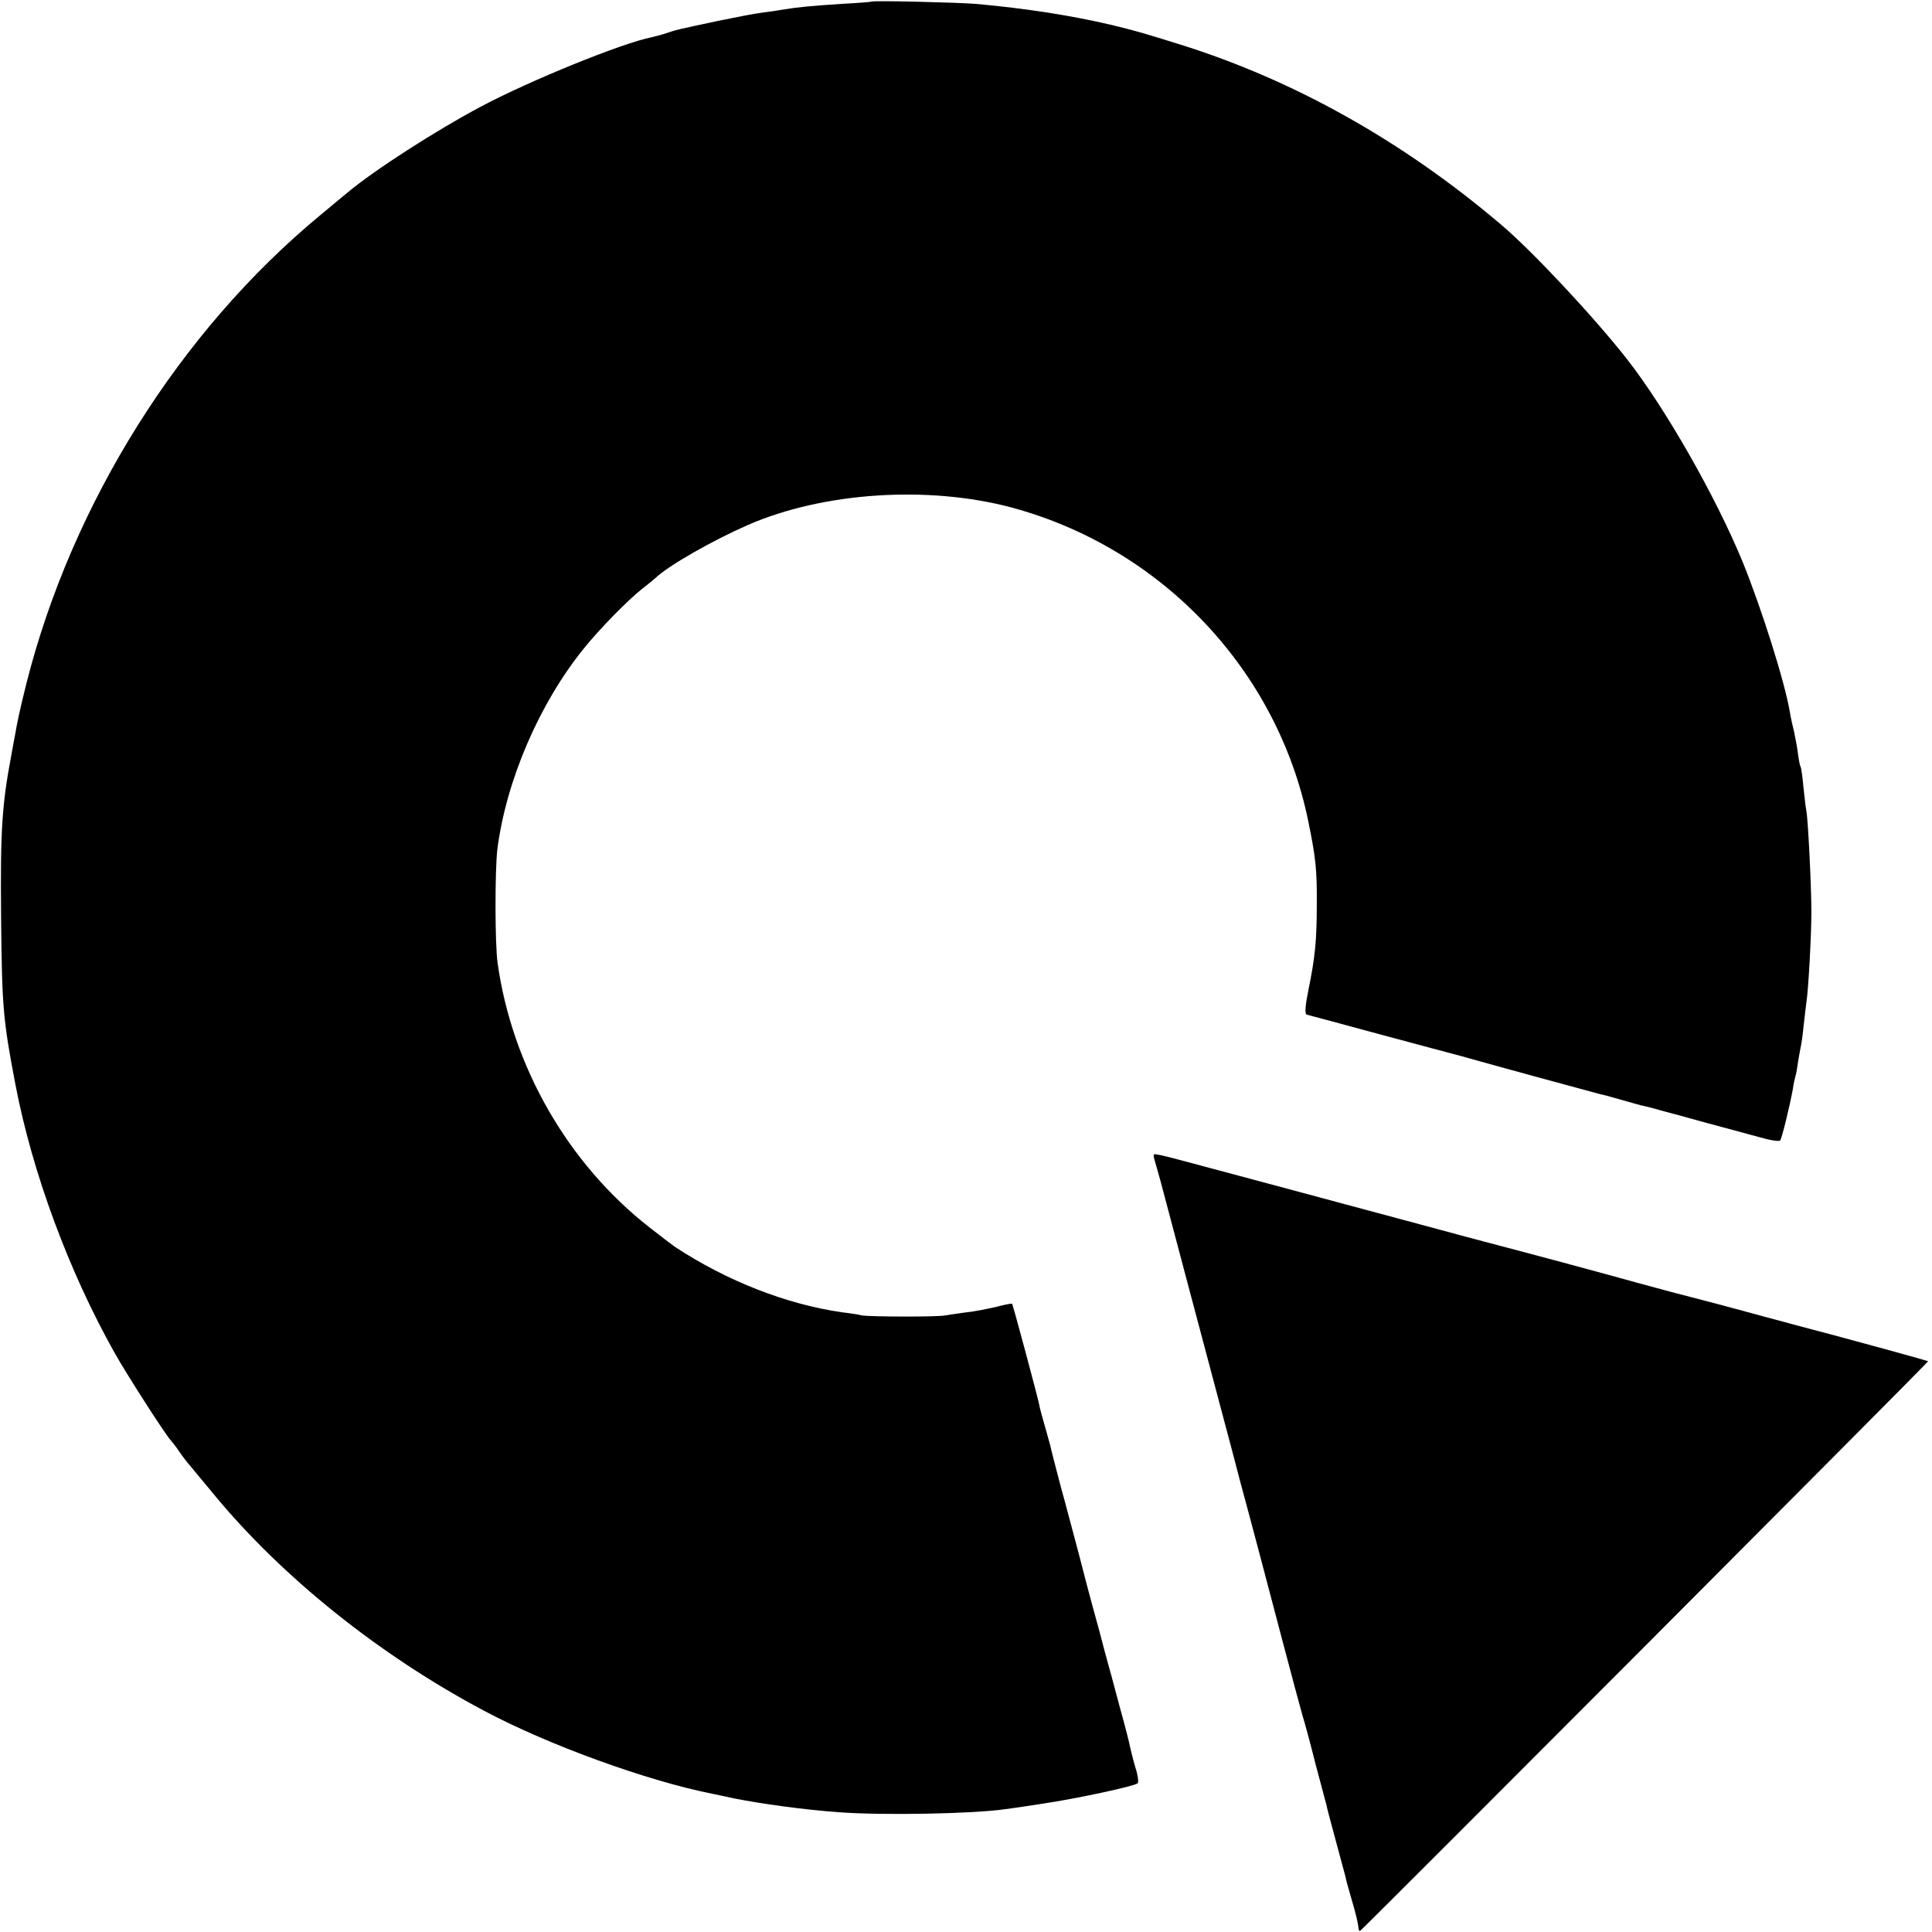
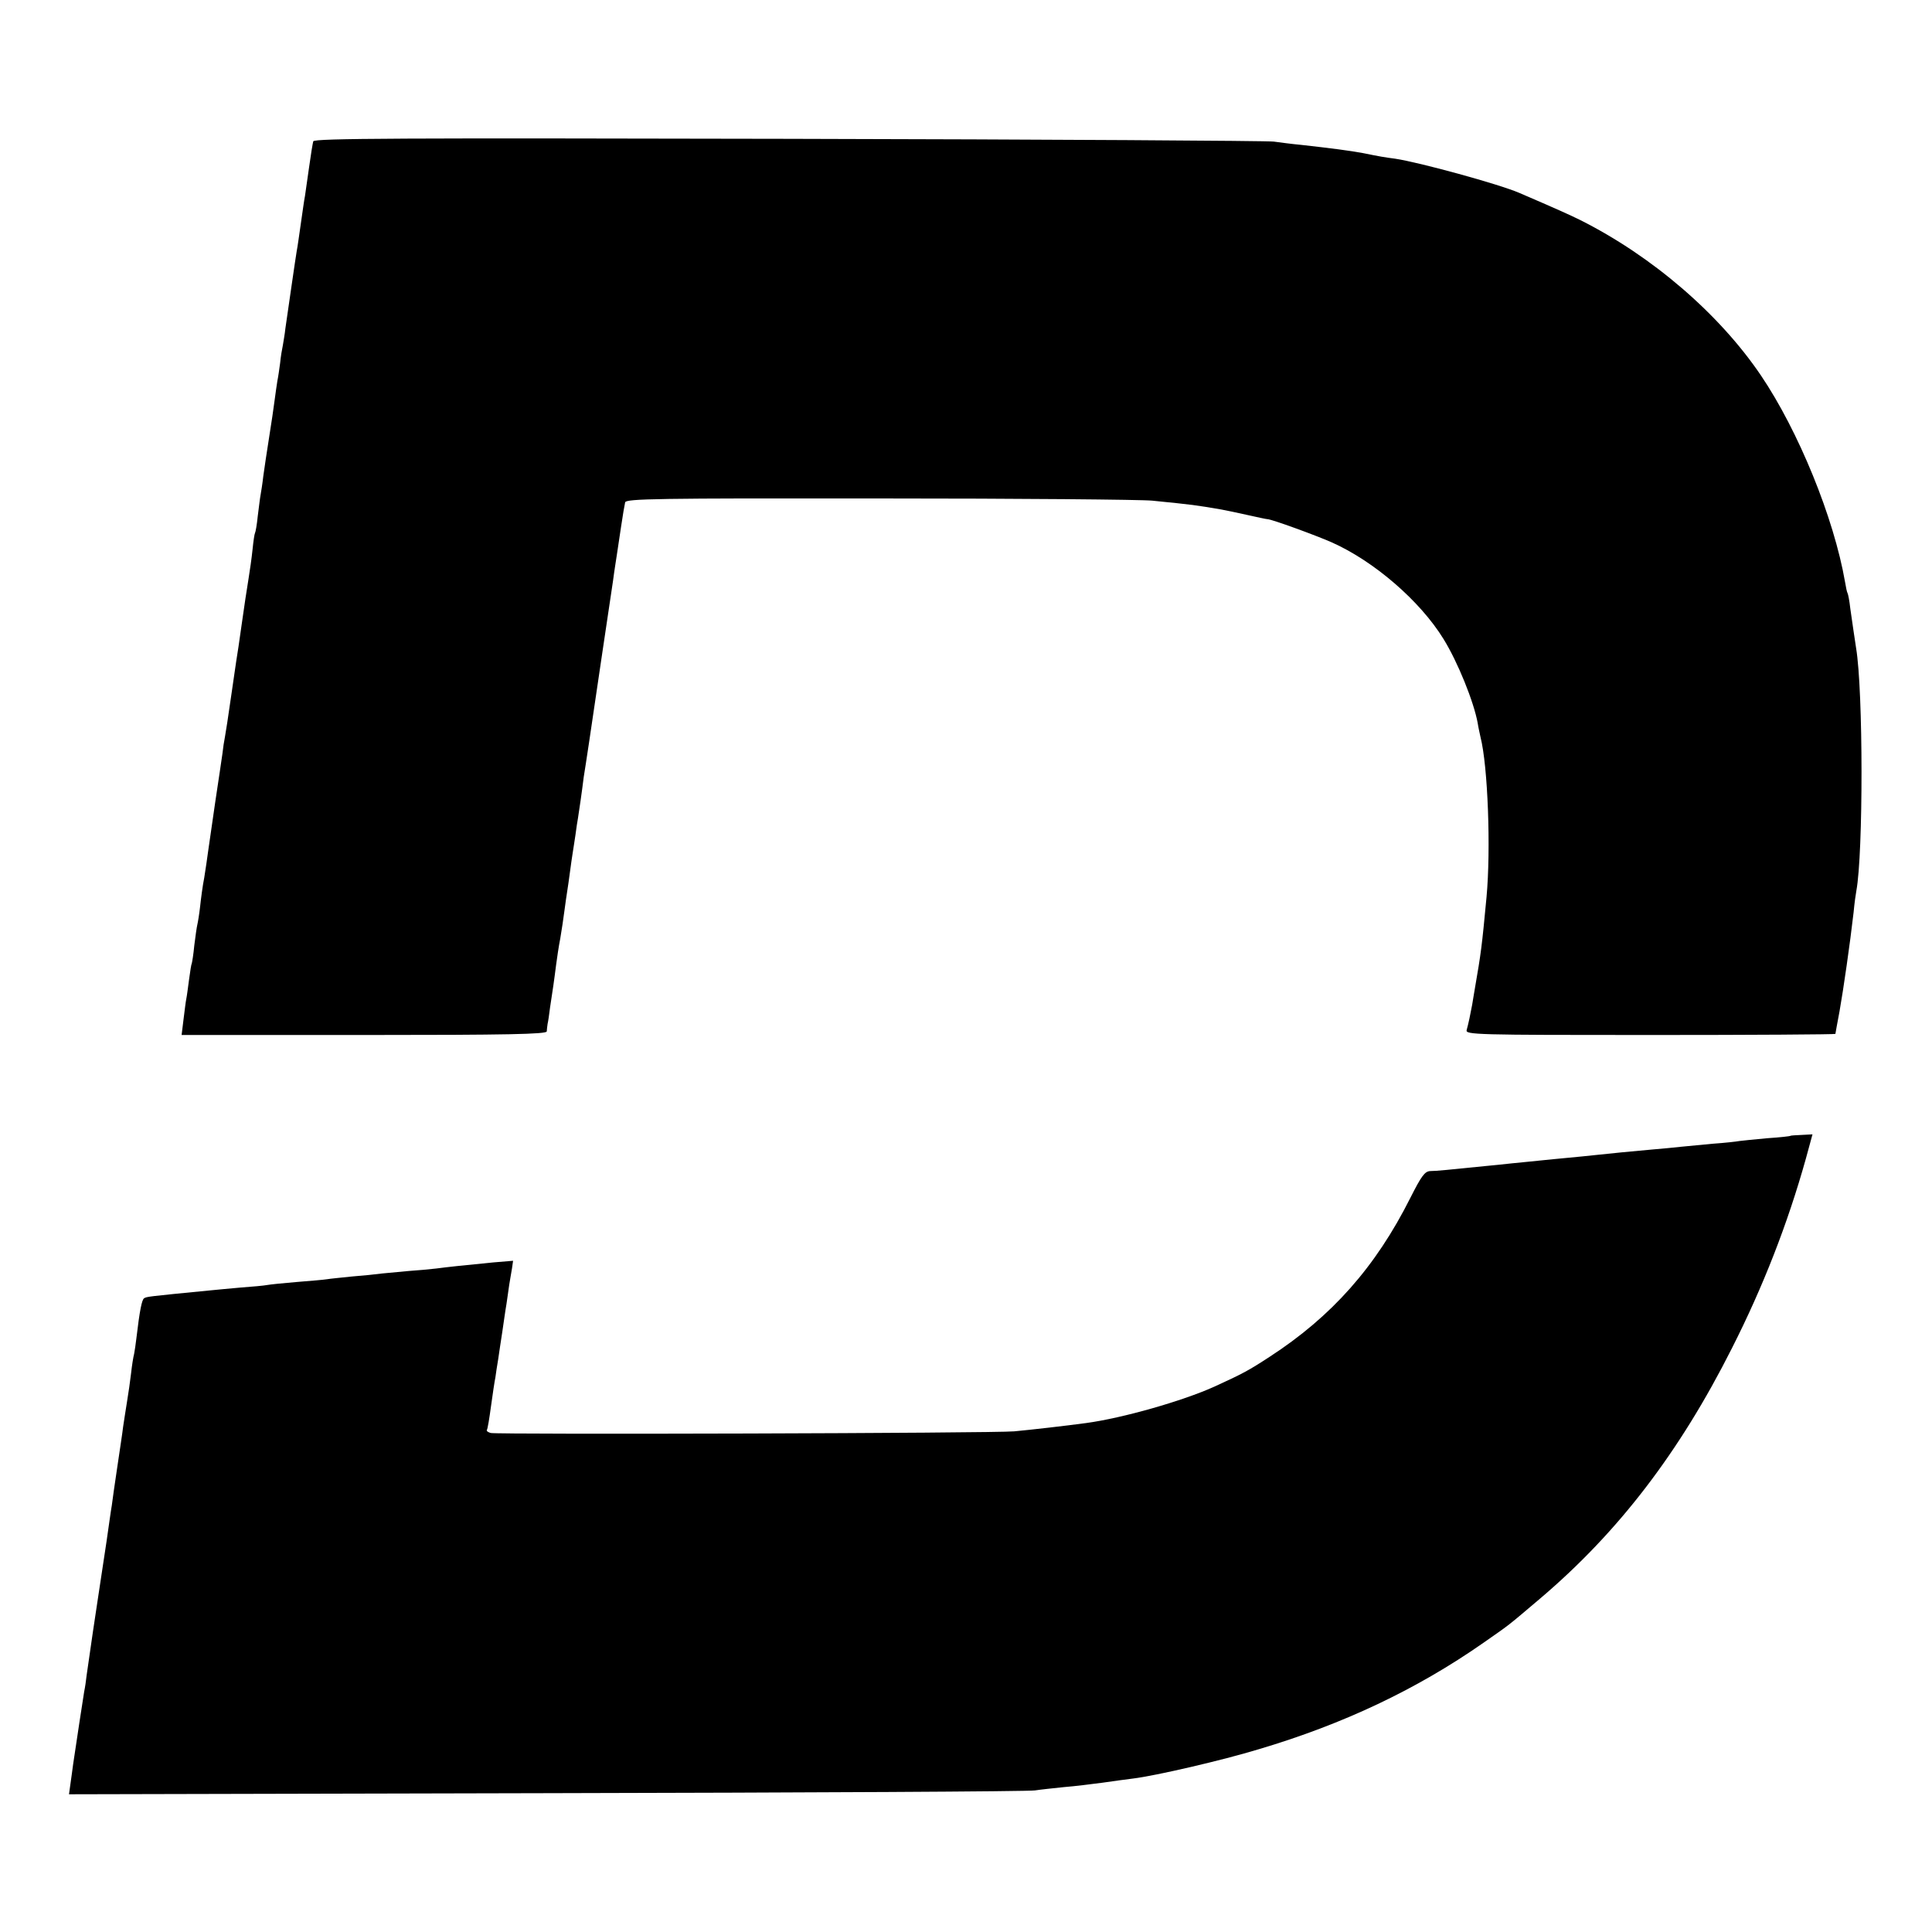
<svg xmlns="http://www.w3.org/2000/svg" version="1.0" width="700pt" height="700pt" viewBox="0 0 700 700" preserveAspectRatio="xMidYMid meet">
  <g transform="translate(0,700) scale(0.1,-0.1)" fill="#000000" stroke="none">
-     <path d="M3157 6994 c-1 -1 -49 -5 -107 -8 -107 -7 -162 -12 -215 -21 -16 -3 -50 -8 -75 -11 -25 -3 -97 -17 -160 -30 -155 -33 -149 -32 -185 -44 -18 -6 -42 -12 -54 -15 -104 -20 -442 -157 -620 -252 -162 -86 -387 -231 -481 -310 -14 -11 -59 -49 -100 -83 -508 -420 -899 -1043 -1064 -1695 -24 -97 -33 -138 -40 -180 -2 -11 -9 -47 -15 -81 -34 -181 -40 -272 -37 -589 3 -323 7 -370 52 -605 61 -319 194 -678 360 -973 45 -80 191 -307 204 -317 3 -3 17 -21 30 -40 13 -19 29 -40 35 -46 5 -6 45 -54 87 -105 249 -303 604 -587 983 -788 233 -124 589 -253 825 -300 30 -6 66 -14 80 -17 95 -19 252 -41 379 -50 156 -12 487 -6 603 11 18 2 79 11 136 20 116 17 333 63 344 74 4 3 1 29 -8 56 -8 27 -16 60 -19 73 -2 13 -18 76 -36 140 -17 64 -42 158 -56 207 -13 50 -32 122 -43 160 -11 39 -33 124 -50 190 -18 66 -47 179 -67 250 -19 72 -36 138 -38 149 -3 10 -12 44 -21 75 -9 31 -18 64 -19 73 -6 29 -95 362 -98 364 -2 2 -27 -3 -57 -11 -30 -7 -80 -17 -110 -20 -30 -4 -64 -9 -75 -11 -27 -6 -275 -5 -302 0 -11 3 -43 8 -70 11 -203 29 -418 113 -607 237 -10 7 -52 39 -93 71 -295 231 -497 582 -550 957 -10 69 -10 336 -1 413 32 249 152 528 313 727 58 72 158 174 212 217 20 15 41 33 47 38 48 46 208 137 336 193 273 119 653 144 956 63 544 -147 962 -589 1074 -1136 27 -131 32 -177 31 -300 0 -131 -6 -193 -30 -310 -12 -59 -14 -88 -7 -91 6 -2 45 -12 86 -23 41 -11 118 -32 170 -46 52 -14 138 -37 190 -51 52 -14 118 -31 145 -39 55 -16 451 -124 475 -130 8 -1 40 -10 71 -19 31 -9 65 -18 75 -21 11 -2 44 -10 74 -19 30 -8 105 -28 165 -45 61 -16 144 -39 185 -50 41 -12 77 -18 80 -13 6 7 35 126 46 187 2 17 7 37 9 45 3 8 7 33 10 55 4 22 8 47 10 55 2 8 7 42 10 75 4 33 8 71 10 84 7 41 18 243 18 326 0 94 -12 333 -18 366 -3 13 -7 53 -11 89 -3 36 -8 68 -10 72 -3 4 -7 26 -10 50 -3 24 -10 59 -14 78 -5 19 -12 51 -15 70 -18 108 -102 374 -171 544 -98 238 -280 557 -420 736 -121 154 -342 390 -454 485 -356 303 -752 525 -1165 654 -145 45 -152 47 -245 70 -149 35 -308 60 -495 77 -65 5 -373 13 -378 8z" />
-     <path d="M4180 2812 c0 -4 5 -23 11 -42 5 -19 12 -42 14 -50 6 -23 190 -717 231 -870 20 -74 44 -166 54 -205 10 -38 26 -97 35 -130 20 -75 37 -138 119 -450 36 -137 70 -263 75 -280 8 -25 33 -118 47 -175 2 -8 11 -42 20 -75 9 -33 18 -67 20 -75 1 -8 17 -67 34 -130 17 -63 33 -122 35 -130 1 -8 10 -40 19 -71 19 -64 27 -98 28 -116 1 -7 4 -11 7 -8 36 32 2059 2060 2057 2063 -3 2 -237 67 -506 138 -52 14 -135 36 -185 50 -49 13 -157 42 -240 63 -82 22 -181 49 -220 60 -54 15 -284 77 -395 106 -74 19 -195 52 -355 95 -104 28 -197 53 -205 55 -34 9 -248 67 -462 124 -246 66 -238 64 -238 53z" />
+     <path d="M1135 6488 c-2 -7 -9 -49 -15 -93 -6 -44 -13 -91 -15 -105 -3 -14 -9 -59 -15 -100 -6 -41 -12 -86 -15 -100 -4 -23 -29 -197 -41 -280 -2 -20 -7 -47 -9 -60 -3 -14 -8 -43 -10 -65 -3 -22 -7 -51 -10 -65 -2 -14 -7 -45 -10 -70 -3 -25 -12 -85 -20 -135 -8 -49 -17 -112 -21 -140 -3 -27 -8 -58 -10 -69 -2 -10 -6 -44 -10 -75 -3 -31 -8 -59 -10 -62 -2 -3 -6 -30 -9 -60 -3 -30 -10 -79 -15 -109 -5 -30 -16 -102 -24 -160 -8 -58 -17 -118 -20 -135 -2 -16 -10 -66 -16 -110 -16 -111 -20 -136 -25 -165 -3 -14 -7 -41 -9 -60 -3 -19 -14 -98 -26 -175 -11 -77 -23 -158 -26 -180 -3 -22 -9 -65 -14 -95 -6 -30 -12 -77 -15 -105 -3 -27 -8 -57 -10 -65 -2 -8 -7 -42 -11 -75 -3 -33 -8 -62 -9 -65 -2 -3 -6 -29 -10 -59 -4 -30 -8 -61 -10 -70 -2 -9 -6 -42 -10 -74 l-7 -57 661 0 c522 0 661 3 662 13 0 6 2 19 3 27 2 8 6 35 9 60 4 25 9 61 12 80 3 19 7 53 10 75 3 22 9 65 15 95 5 30 12 75 15 100 3 25 8 56 10 70 2 14 7 45 10 70 3 25 8 56 10 70 2 14 7 43 10 65 3 23 7 50 9 60 3 18 15 100 21 150 2 11 11 70 20 130 24 164 74 500 86 580 5 39 12 81 14 95 2 14 9 59 15 100 6 41 13 82 15 90 4 13 113 15 922 14 505 0 950 -4 988 -8 150 -15 156 -16 250 -32 17 -3 59 -12 95 -20 36 -8 68 -15 72 -15 15 0 174 -58 233 -84 153 -68 320 -212 405 -350 52 -84 110 -228 124 -305 2 -14 7 -36 10 -50 27 -105 38 -407 22 -580 -17 -181 -20 -203 -42 -330 -3 -19 -8 -46 -10 -60 -6 -33 -14 -71 -20 -92 -5 -17 31 -18 665 -18 369 0 671 2 671 4 0 2 7 39 15 82 14 79 38 245 51 359 3 33 8 68 10 78 25 136 25 723 -1 879 -5 33 -13 86 -21 143 -3 28 -8 53 -10 56 -2 3 -6 21 -9 40 -40 232 -169 548 -305 749 -151 223 -394 432 -655 563 -43 21 -83 39 -220 98 -74 32 -363 111 -450 124 -39 5 -56 8 -115 20 -48 9 -117 18 -225 30 -33 3 -78 9 -100 12 -22 3 -813 8 -1758 10 -1401 3 -1718 2 -1722 -9z" />
+     <path d="M6488 2885 c-2 -2 -40 -6 -85 -9 -46 -4 -91 -9 -100 -10 -10 -2 -54 -7 -98 -10 -44 -4 -96 -9 -115 -11 -19 -2 -66 -7 -105 -10 -79 -7 -139 -13 -205 -20 -25 -3 -70 -7 -100 -10 -30 -3 -76 -7 -102 -10 -27 -3 -72 -7 -100 -10 -29 -3 -73 -8 -98 -10 -128 -13 -177 -18 -198 -18 -20 -1 -32 -18 -72 -97 -126 -251 -285 -430 -510 -576 -75 -49 -97 -61 -200 -108 -115 -52 -332 -114 -465 -132 -74 -10 -196 -24 -260 -30 -74 -7 -1868 -12 -1897 -6 -10 3 -16 7 -14 11 3 4 9 42 15 86 6 44 13 91 16 105 2 14 6 43 10 65 3 22 10 67 15 100 5 33 11 78 15 100 3 22 8 54 10 70 3 17 7 43 10 59 l4 28 -72 -6 c-122 -12 -160 -16 -206 -22 -25 -3 -70 -7 -100 -9 -31 -3 -74 -7 -96 -9 -22 -3 -71 -8 -110 -11 -38 -4 -80 -8 -91 -10 -12 -2 -61 -6 -110 -10 -49 -4 -97 -9 -107 -11 -10 -2 -53 -6 -95 -9 -42 -4 -90 -8 -107 -10 -236 -23 -233 -23 -243 -29 -8 -5 -16 -44 -28 -146 -2 -19 -6 -44 -8 -55 -3 -11 -8 -42 -11 -70 -3 -27 -10 -75 -15 -105 -5 -30 -11 -71 -14 -90 -2 -19 -12 -84 -21 -145 -9 -60 -18 -123 -20 -140 -3 -16 -11 -75 -19 -130 -15 -101 -24 -160 -31 -205 -4 -25 -32 -213 -41 -279 -2 -19 -6 -46 -9 -60 -4 -25 -29 -187 -40 -263 -3 -21 -7 -54 -10 -73 l-5 -36 1732 4 c953 2 1749 6 1768 10 19 3 67 8 105 12 39 3 102 11 140 16 39 6 88 12 110 15 82 10 324 66 455 106 307 91 573 217 815 386 100 70 81 55 205 160 284 241 505 530 695 907 113 223 202 451 268 687 l24 88 -38 -2 c-22 -1 -40 -2 -41 -3z" />
  </g>
</svg>
